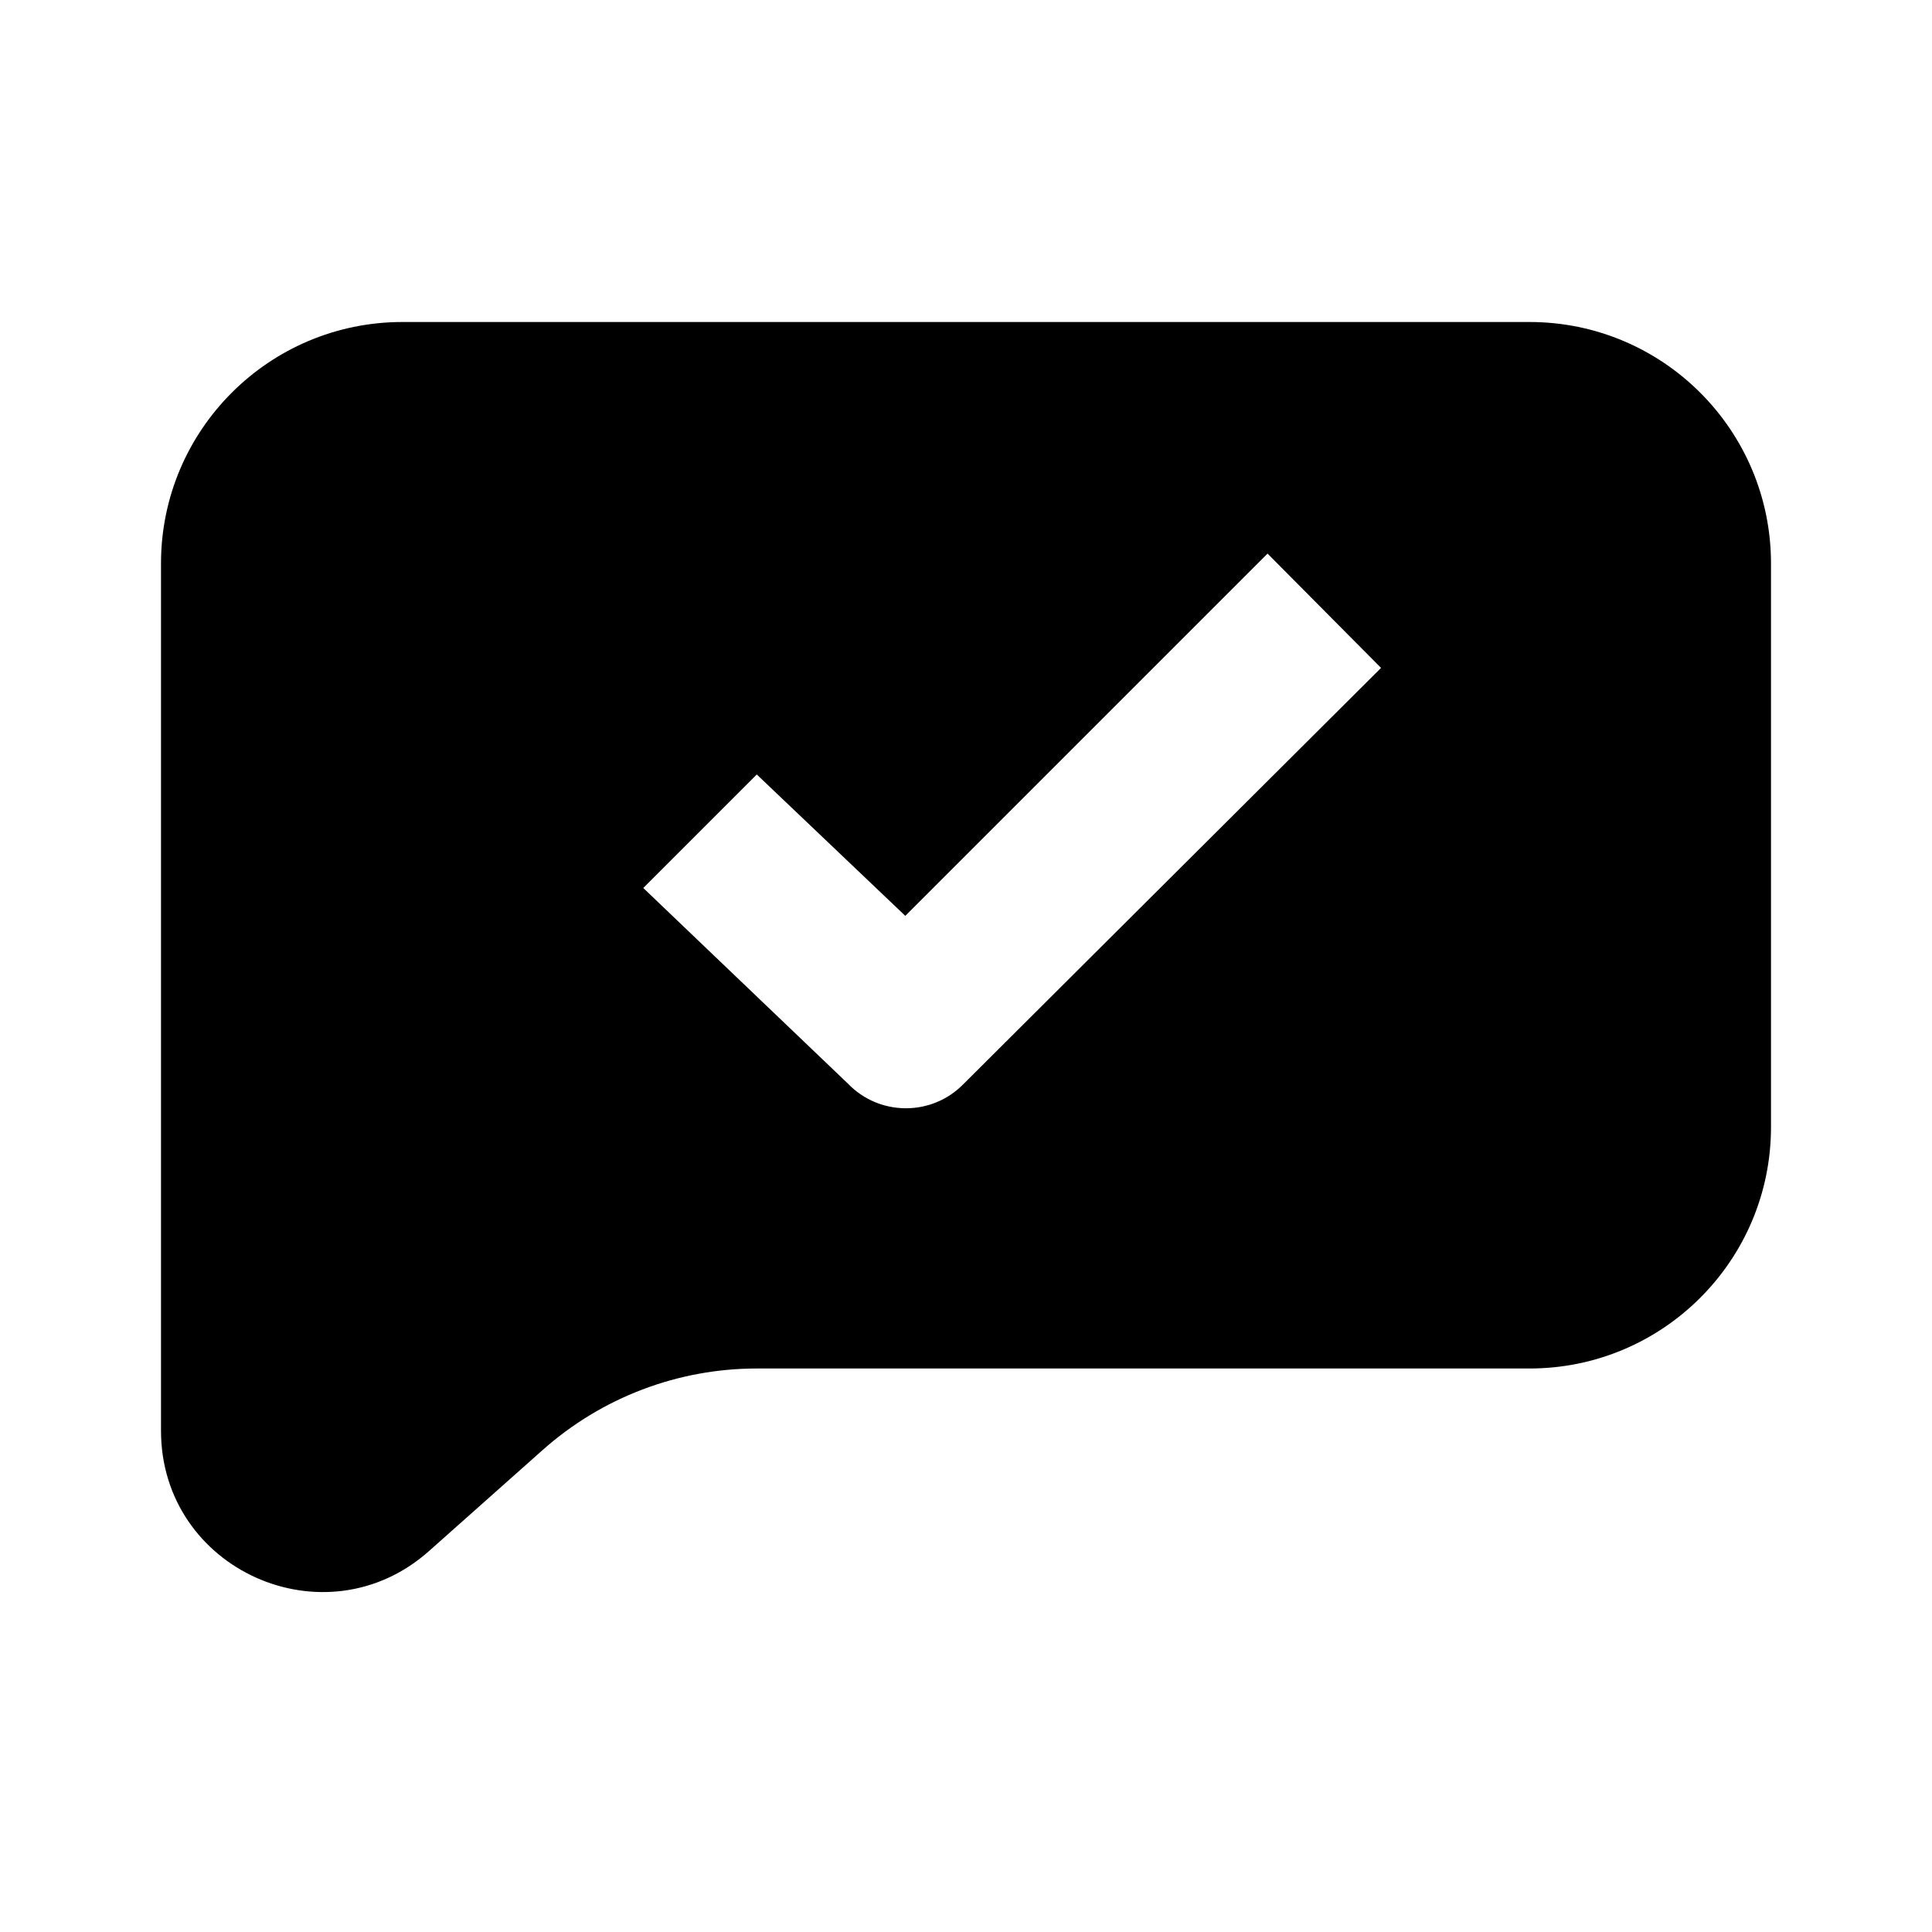
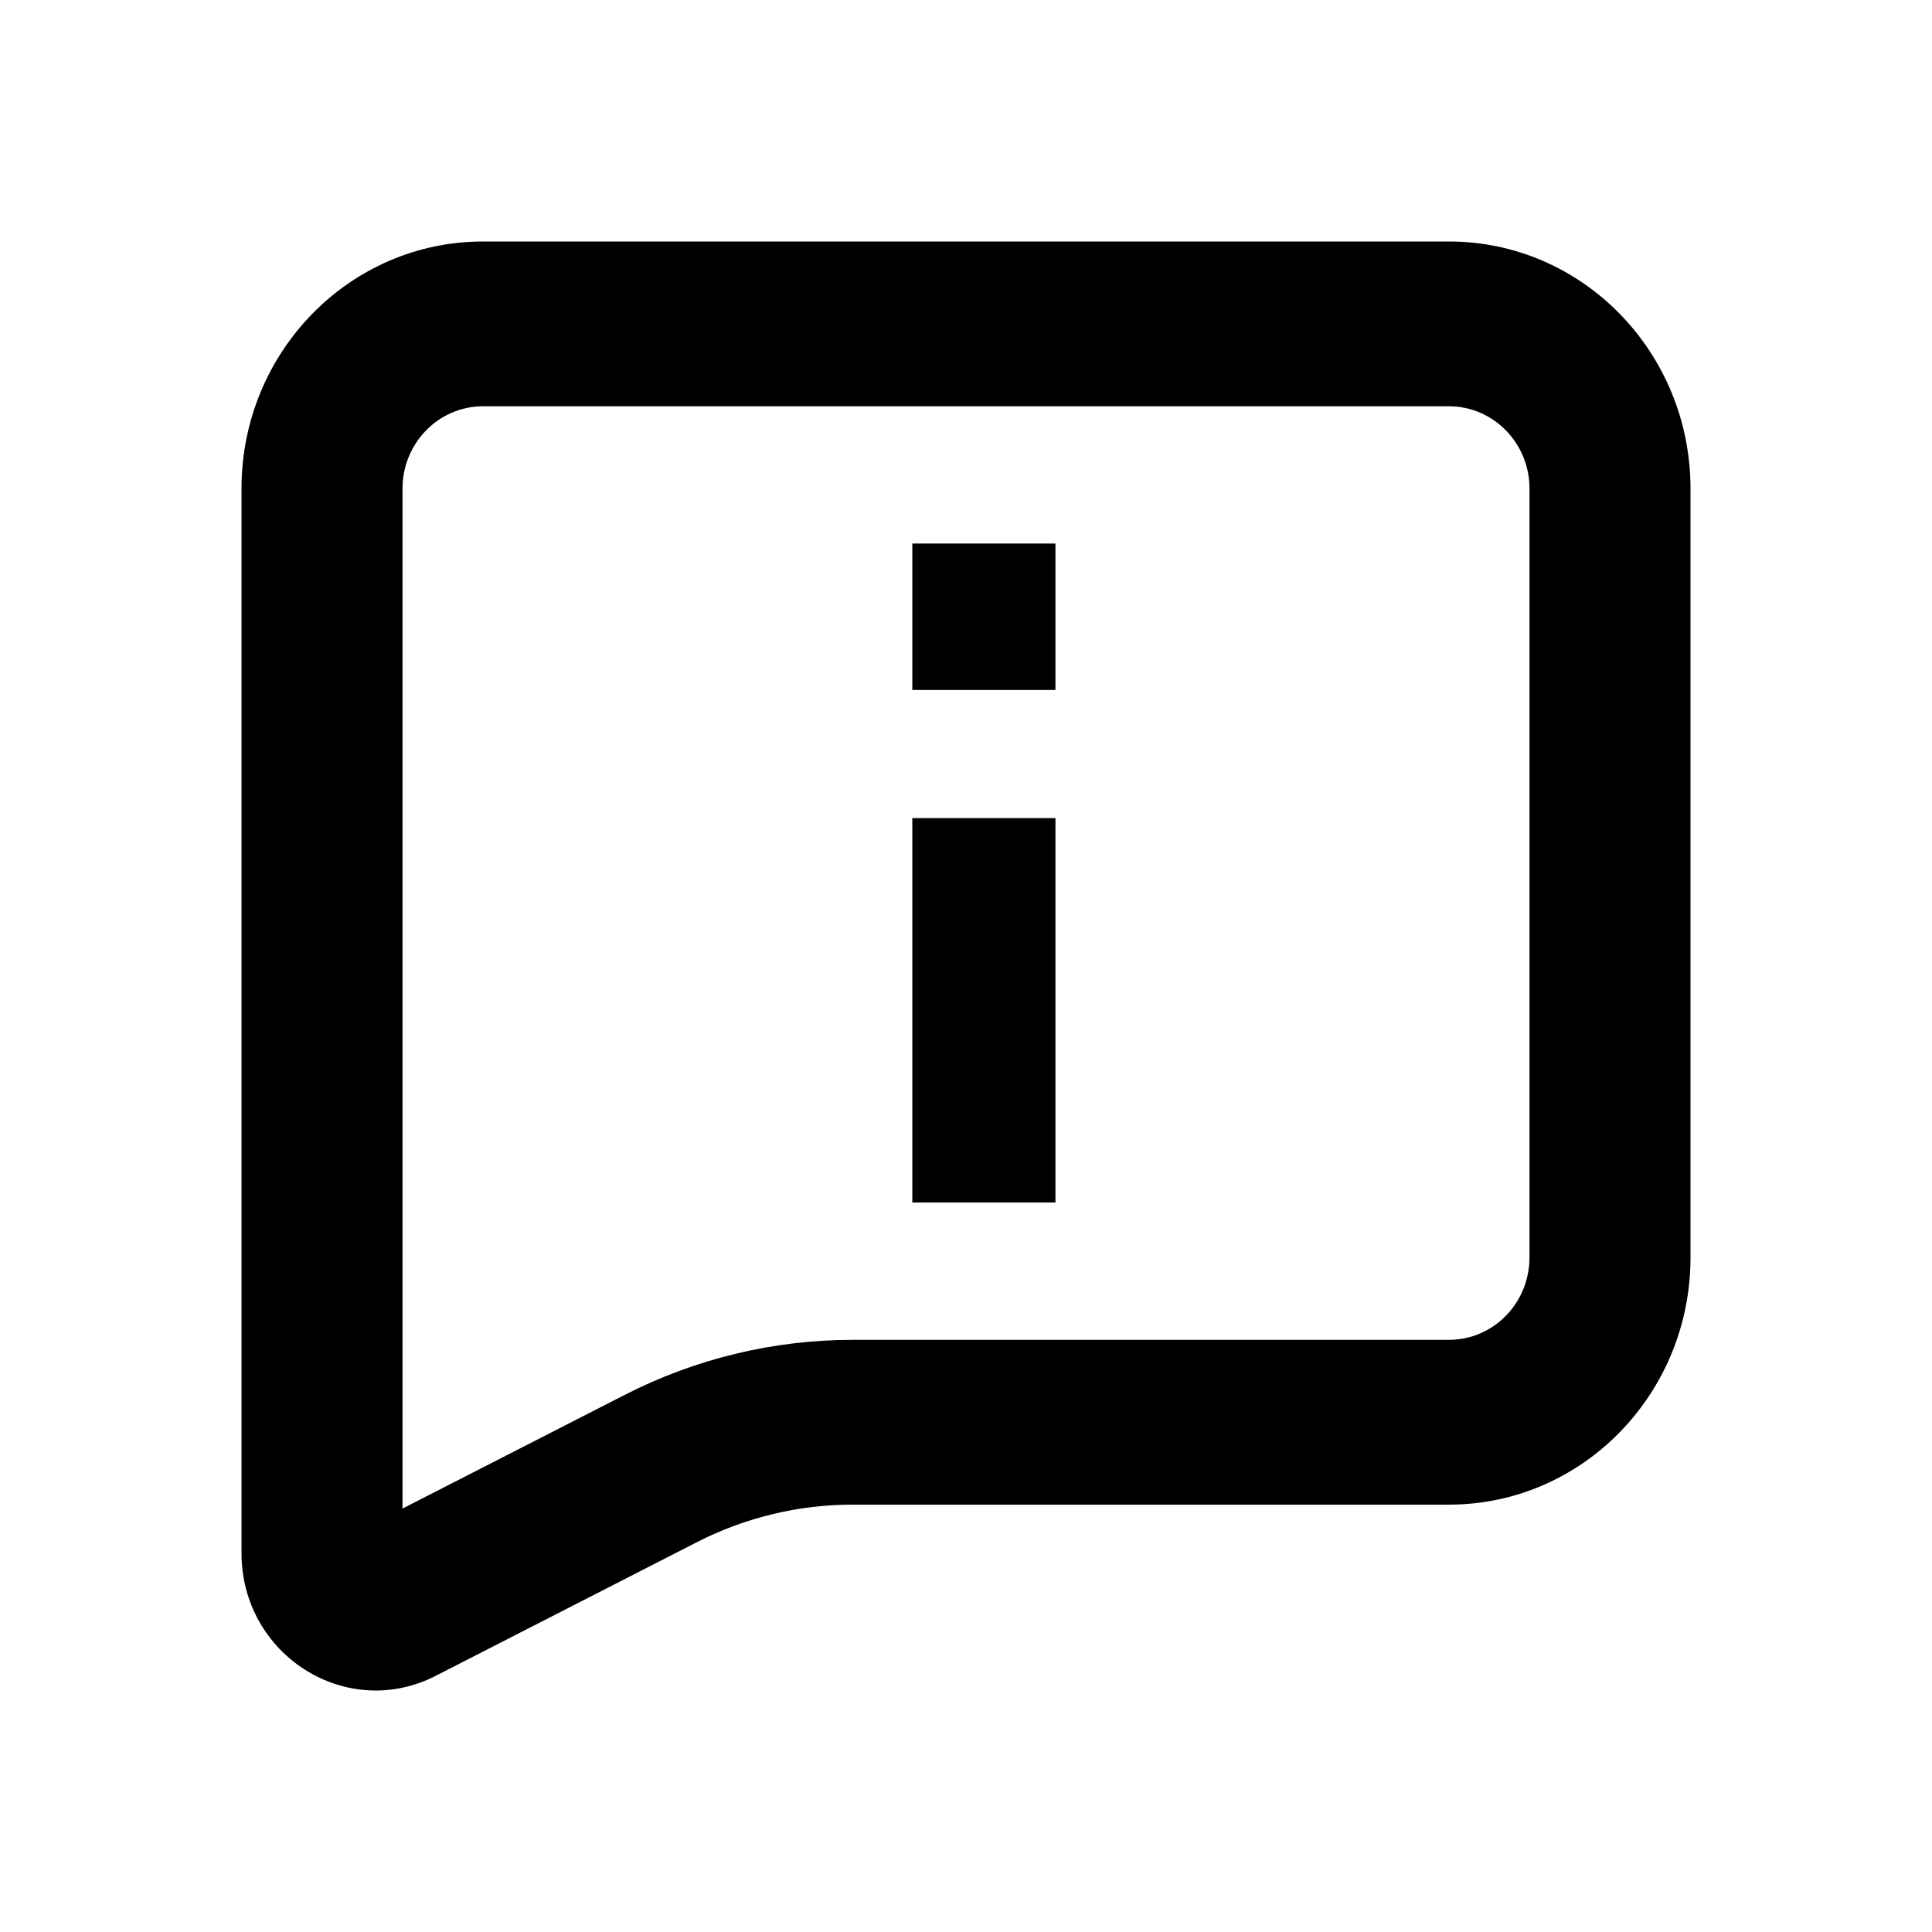
<svg xmlns="http://www.w3.org/2000/svg" width="24" height="24" viewBox="0 0 24 24" fill="none">
-   <path fill-rule="evenodd" clip-rule="evenodd" d="M5 4C3.343 4 2 5.343 2 7V17.773C2 19.499 4.039 20.415 5.329 19.268L6.744 18.01C7.476 17.36 8.421 17 9.401 17H19C20.657 17 22 15.657 22 14V7C22 5.343 20.657 4 19 4H5ZM15.746 6.877L11.246 11.377L9.401 9.621L7.991 11.031L10.531 13.459C10.922 13.867 11.574 13.871 11.969 13.466L17.156 8.297L15.746 6.877Z" fill="currentColor" />
+   <path d="M11.333 6.752H13.111V8.571H11.333V6.752Z" fill="currentColor" />
+   <path d="M11.333 10.163H13.111V14.938H11.333V10.163Z" fill="currentColor" />
+   <path fill-rule="evenodd" clip-rule="evenodd" d="M6 3C4.343 3 3 4.374 3 6.07V19.292C3 20.56 4.304 21.385 5.412 20.818L8.654 19.159C9.256 18.851 9.92 18.691 10.592 18.691H18C19.657 18.691 21 17.316 21 15.621V6.07C21 4.374 19.657 3 18 3H6ZM5 6.07C5 5.505 5.448 5.047 6 5.047H18C18.552 5.047 19 5.505 19 6.07V15.621C19 16.186 18.552 16.644 18 16.644H10.592C9.609 16.644 8.639 16.878 7.76 17.328L5 18.74V6.07Z" fill="currentColor" />
</svg>
